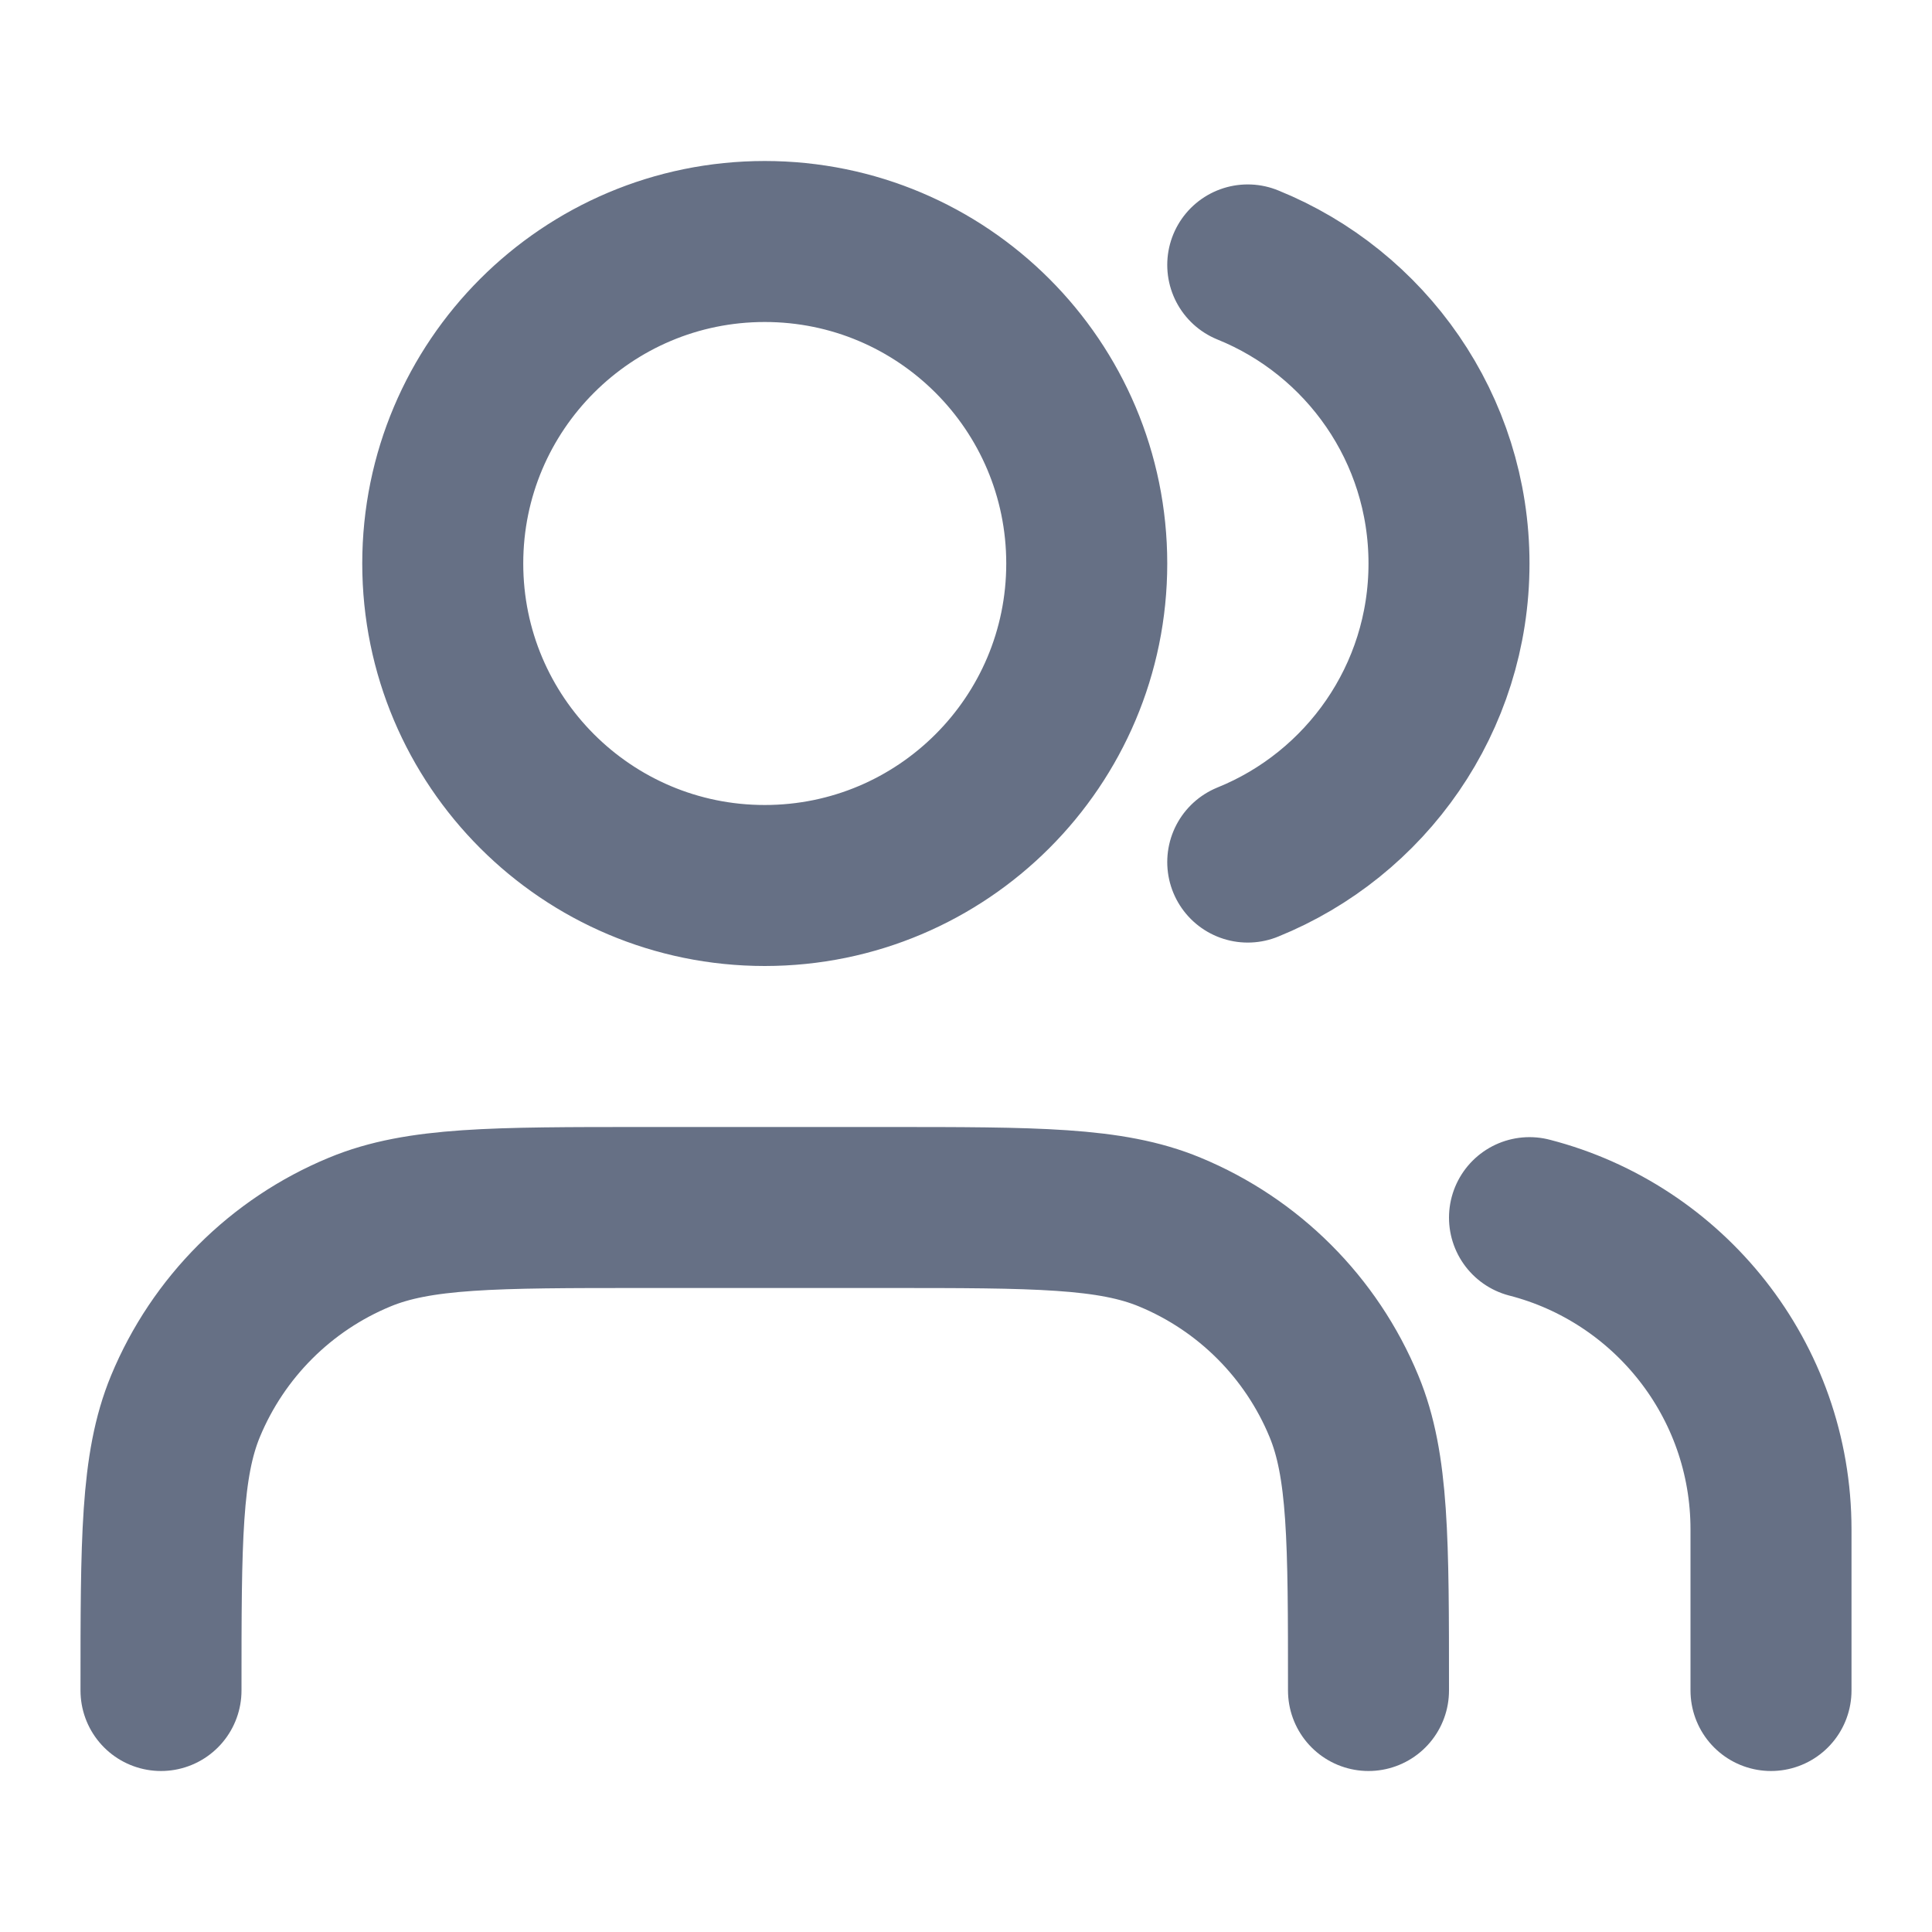
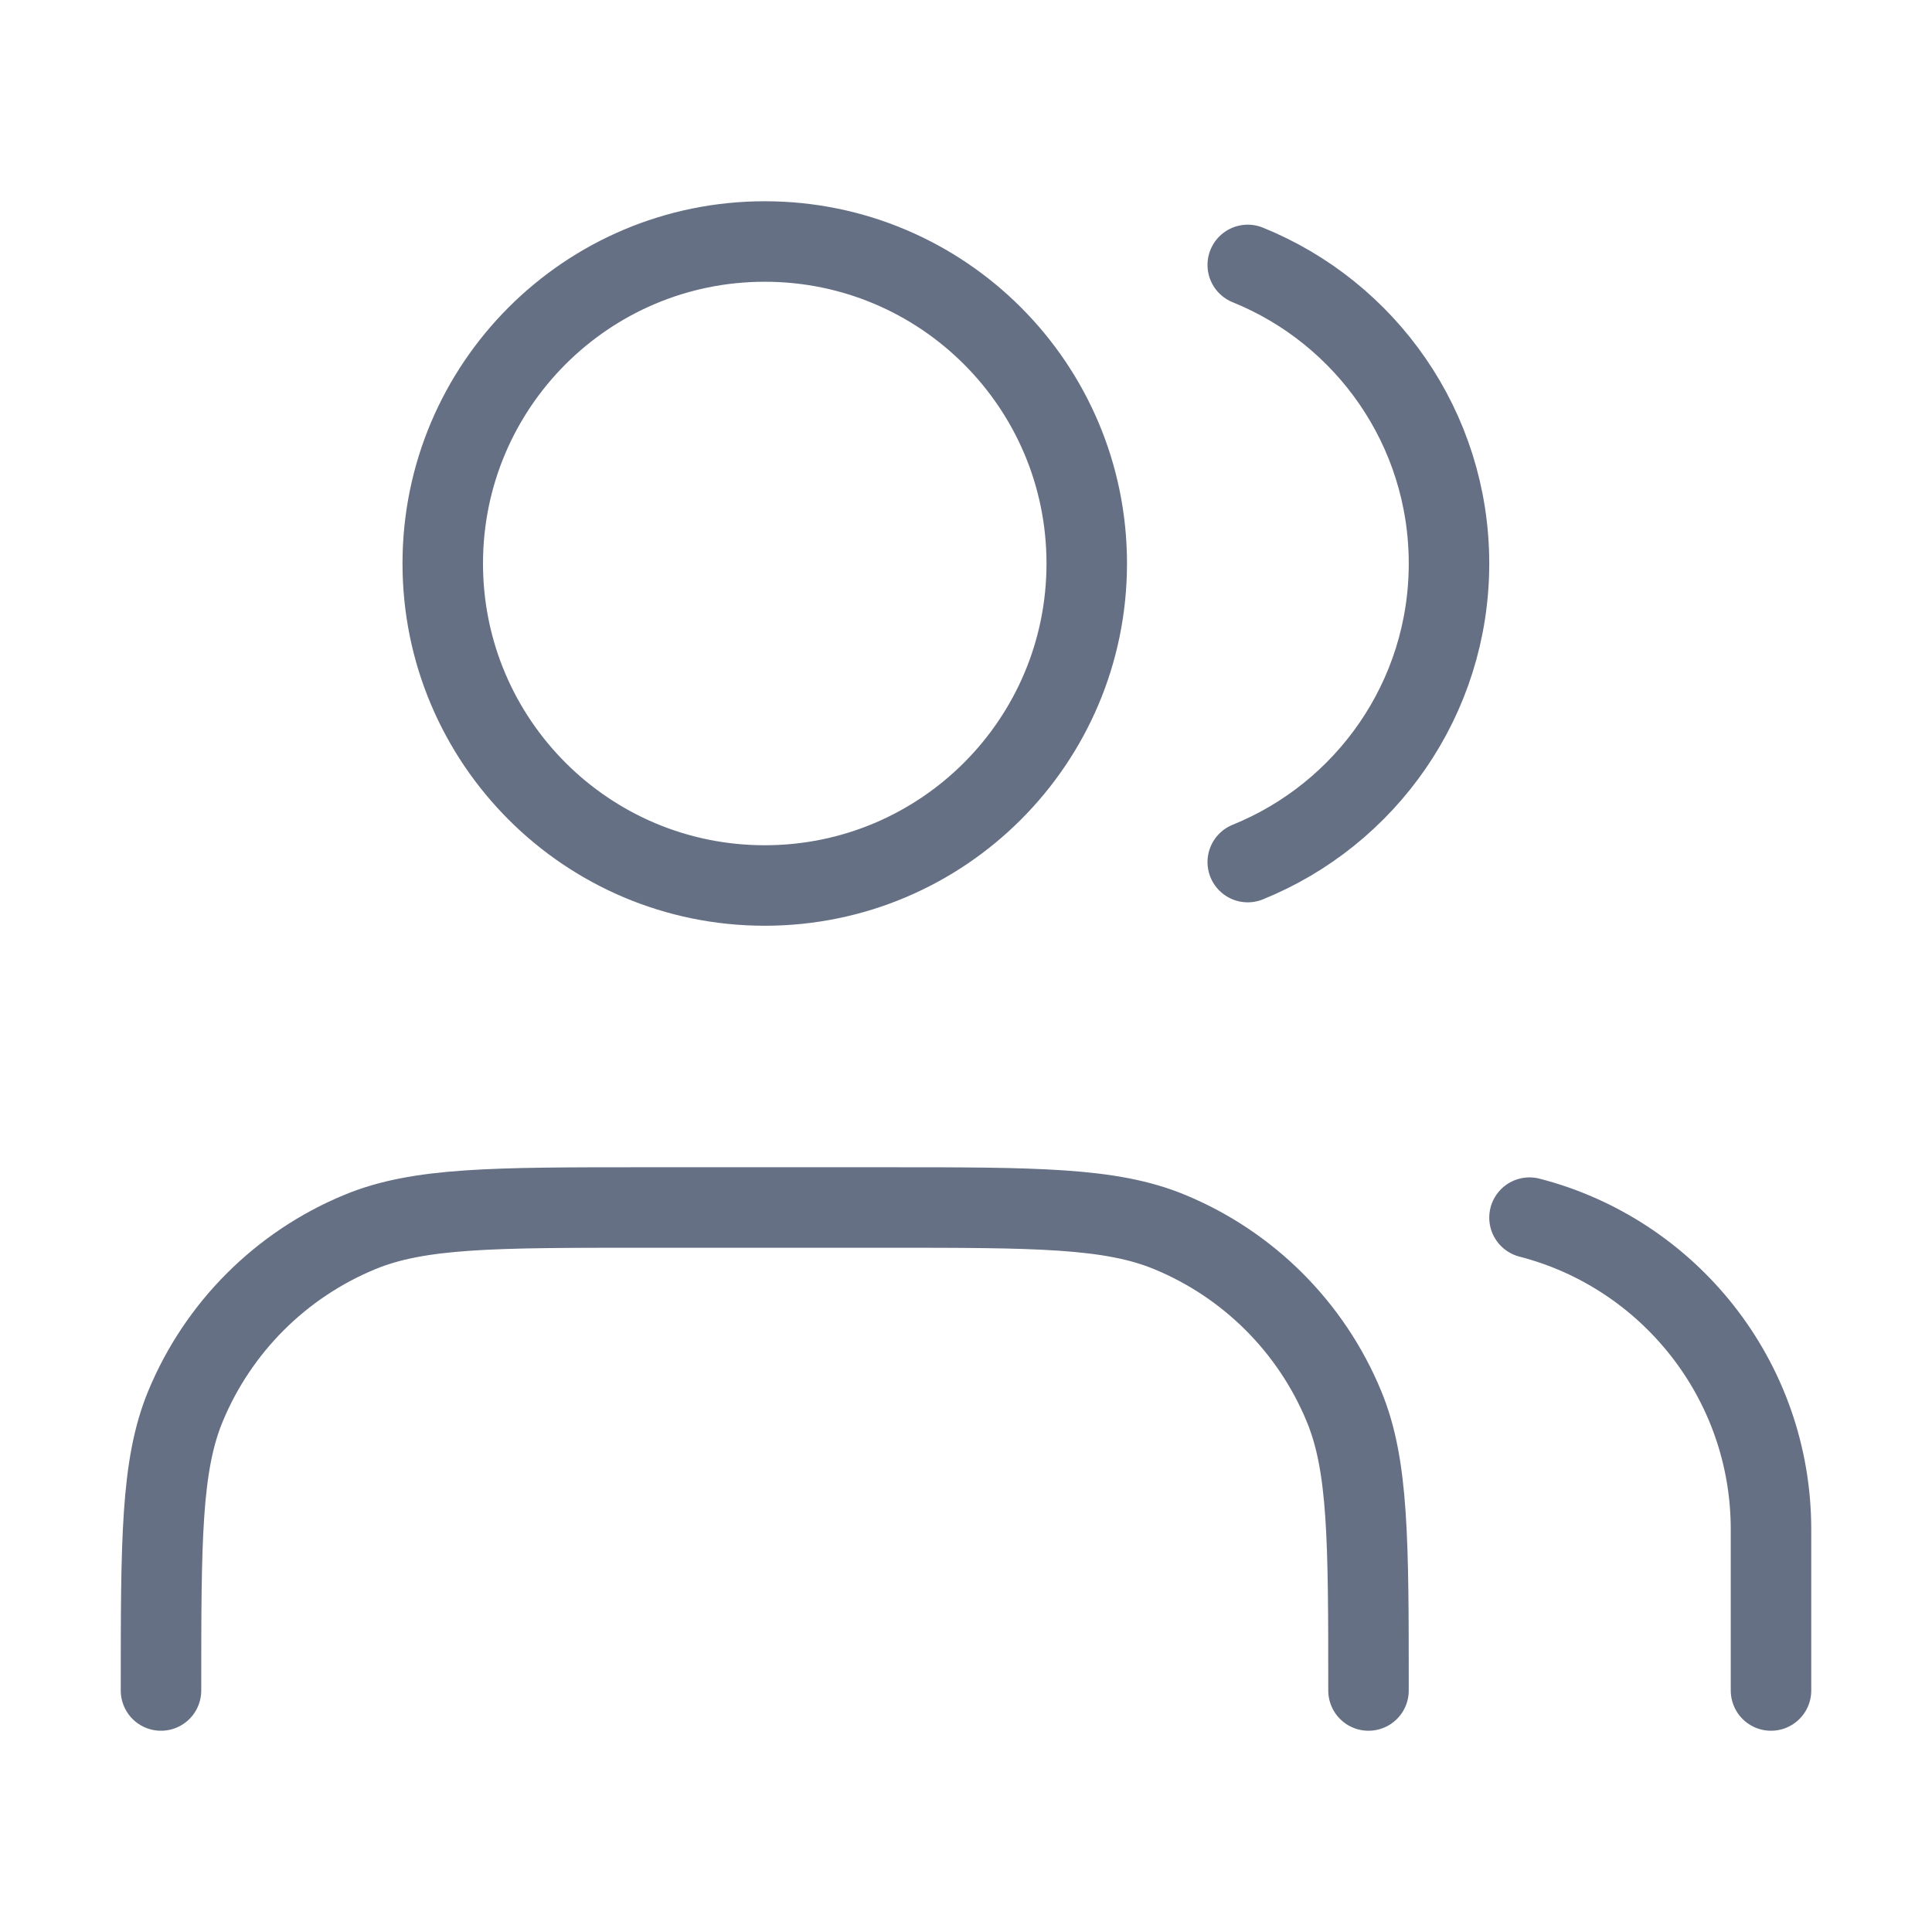
<svg xmlns="http://www.w3.org/2000/svg" width="24" height="24" viewBox="0 0 24 24" fill="none">
-   <path d="M22 21V19C22 17.136 20.725 15.57 19 15.126M15.5 3.291C16.966 3.884 18 5.321 18 7C18 8.679 16.966 10.116 15.5 10.709M17 21C17 19.136 17 18.204 16.695 17.469C16.29 16.489 15.511 15.71 14.531 15.305C13.796 15 12.864 15 11 15H8C6.136 15 5.204 15 4.469 15.305C3.489 15.71 2.71 16.489 2.304 17.469C2 18.204 2 19.136 2 21M13.5 7C13.5 9.209 11.709 11 9.5 11C7.291 11 5.5 9.209 5.5 7C5.5 4.791 7.291 3 9.5 3C11.709 3 13.5 4.791 13.5 7Z" stroke="#667085" stroke-width="2" stroke-linecap="round" stroke-linejoin="round" />
+   <path d="M22 21V19C22 17.136 20.725 15.57 19 15.126M15.5 3.291C16.966 3.884 18 5.321 18 7C18 8.679 16.966 10.116 15.5 10.709M17 21C17 19.136 17 18.204 16.695 17.469C16.29 16.489 15.511 15.71 14.531 15.305C13.796 15 12.864 15 11 15H8C6.136 15 5.204 15 4.469 15.305C3.489 15.71 2.71 16.489 2.304 17.469C2 18.204 2 19.136 2 21M13.5 7C13.5 9.209 11.709 11 9.5 11C7.291 11 5.5 9.209 5.5 7C5.5 4.791 7.291 3 9.5 3C11.709 3 13.5 4.791 13.5 7Z" stroke="#667085" strokeWidth="2" stroke-linecap="round" stroke-linejoin="round" />
</svg>
